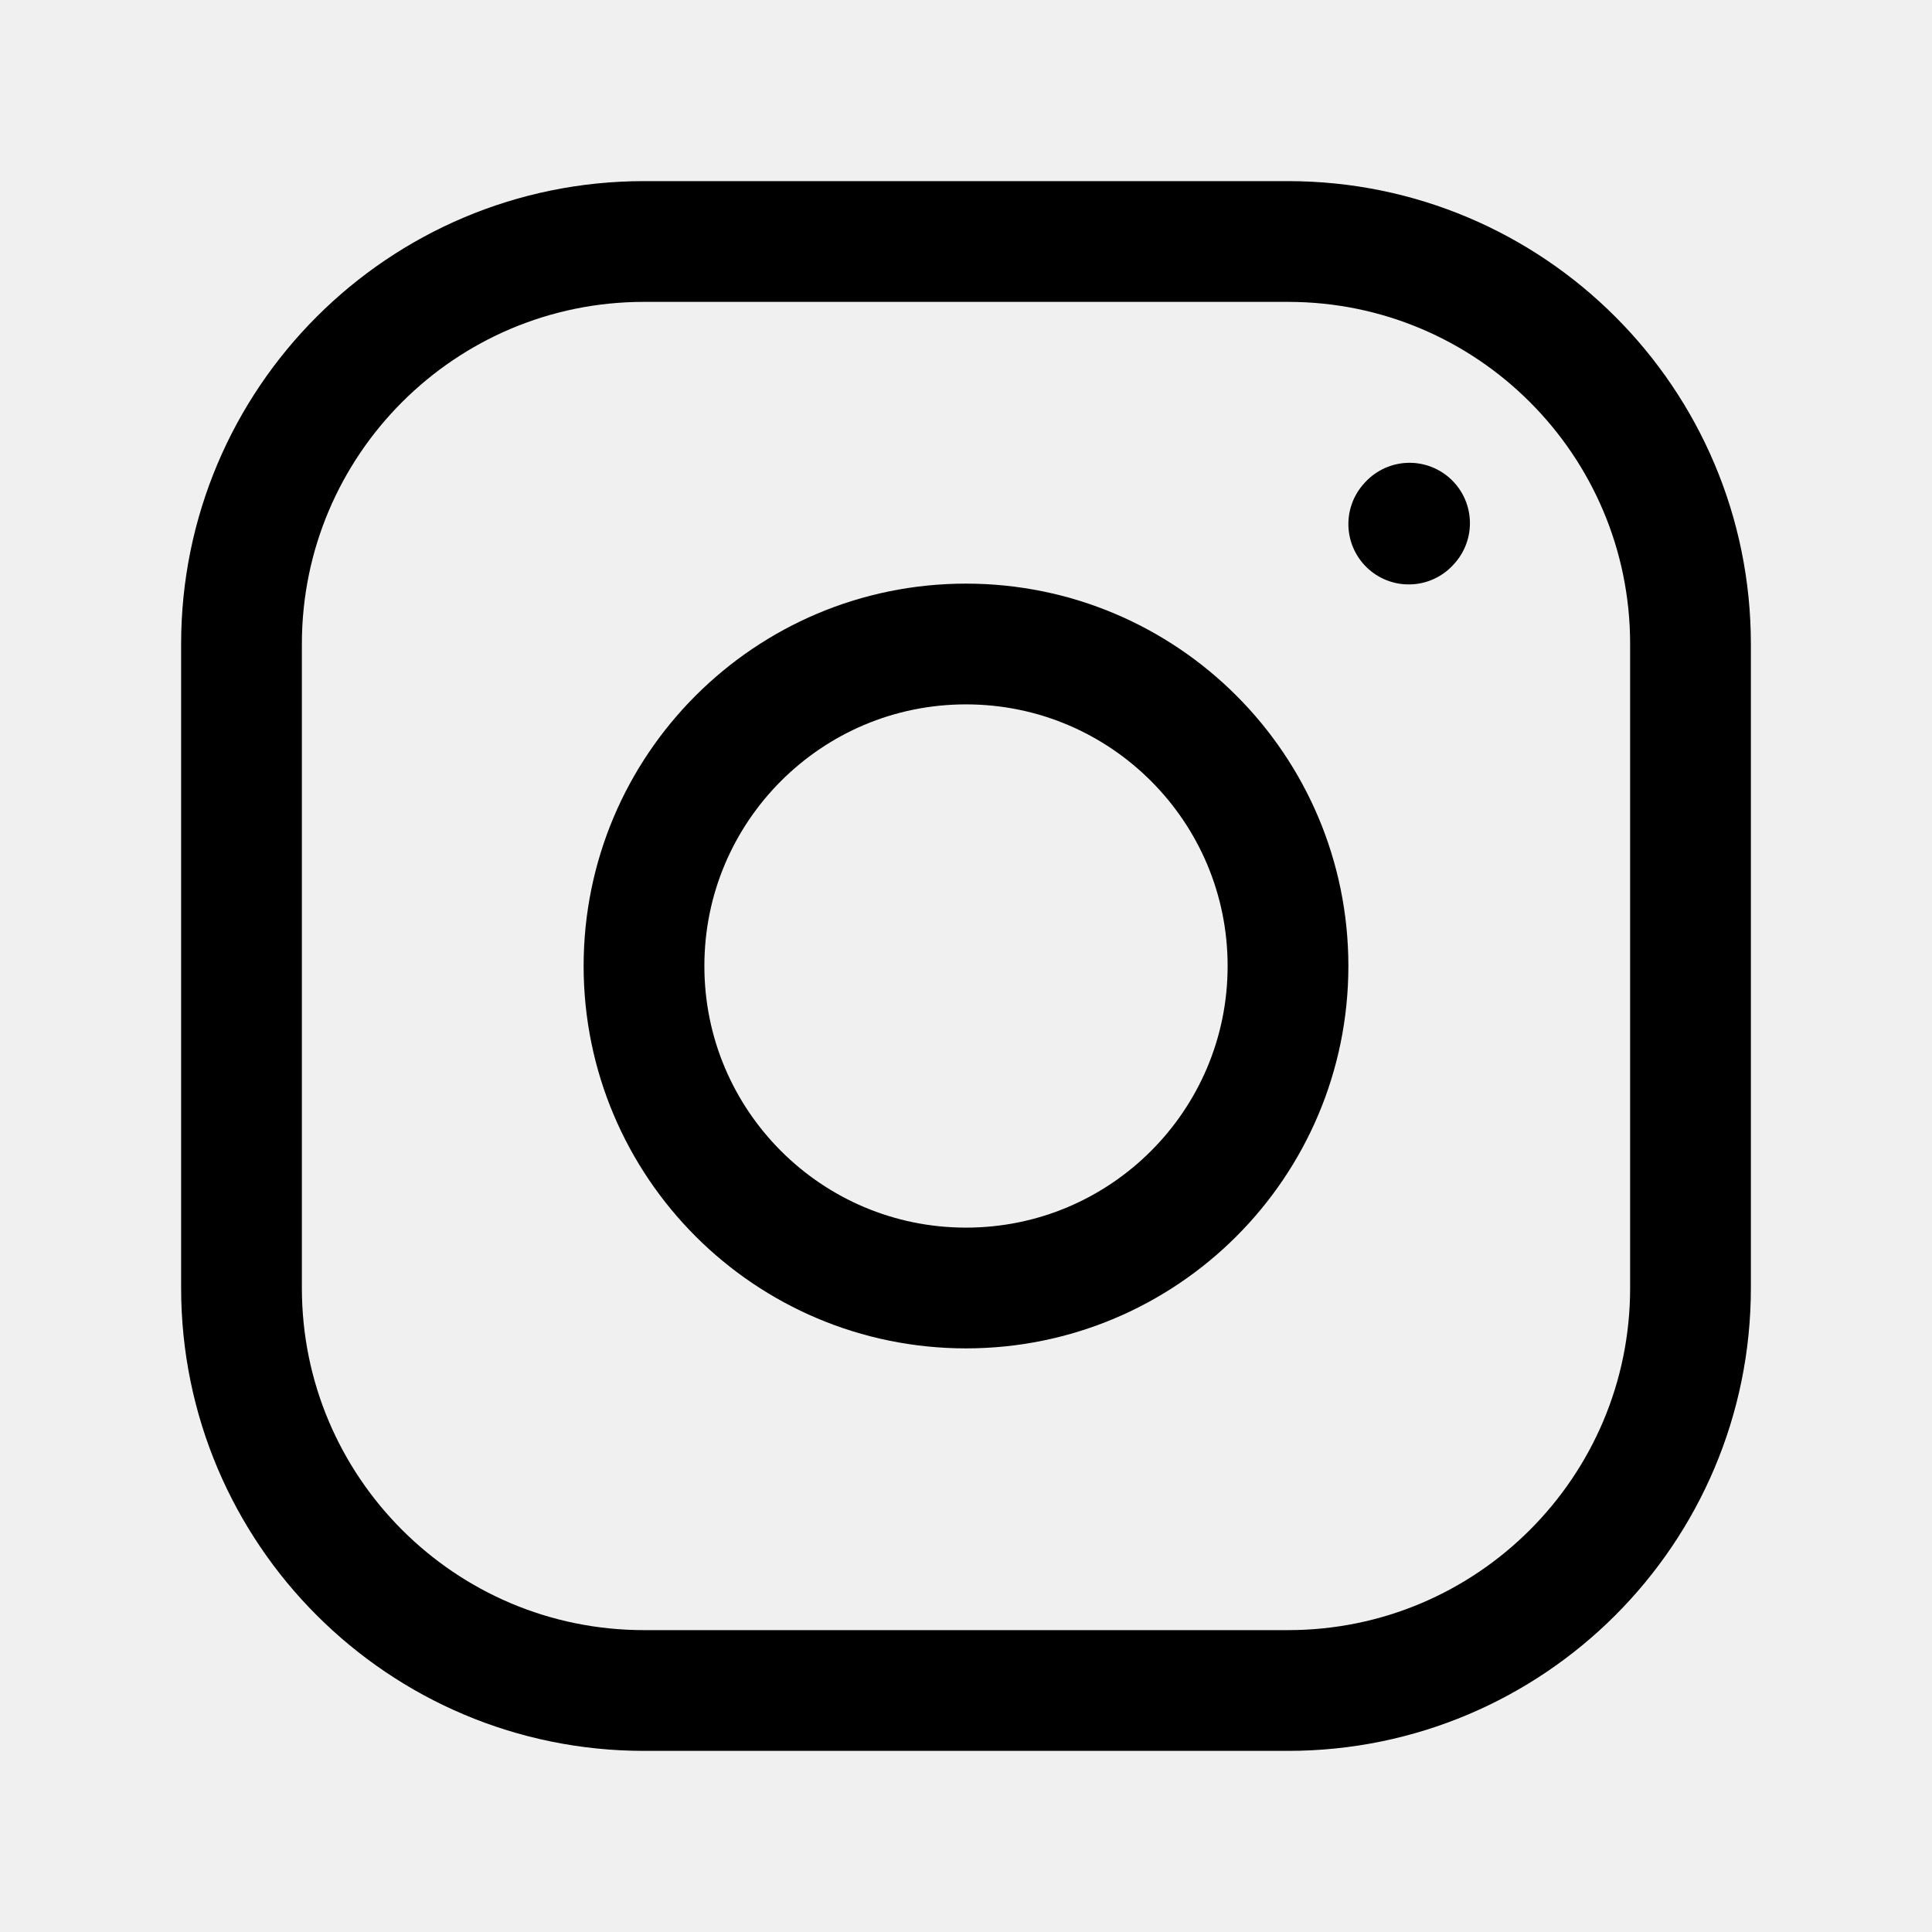
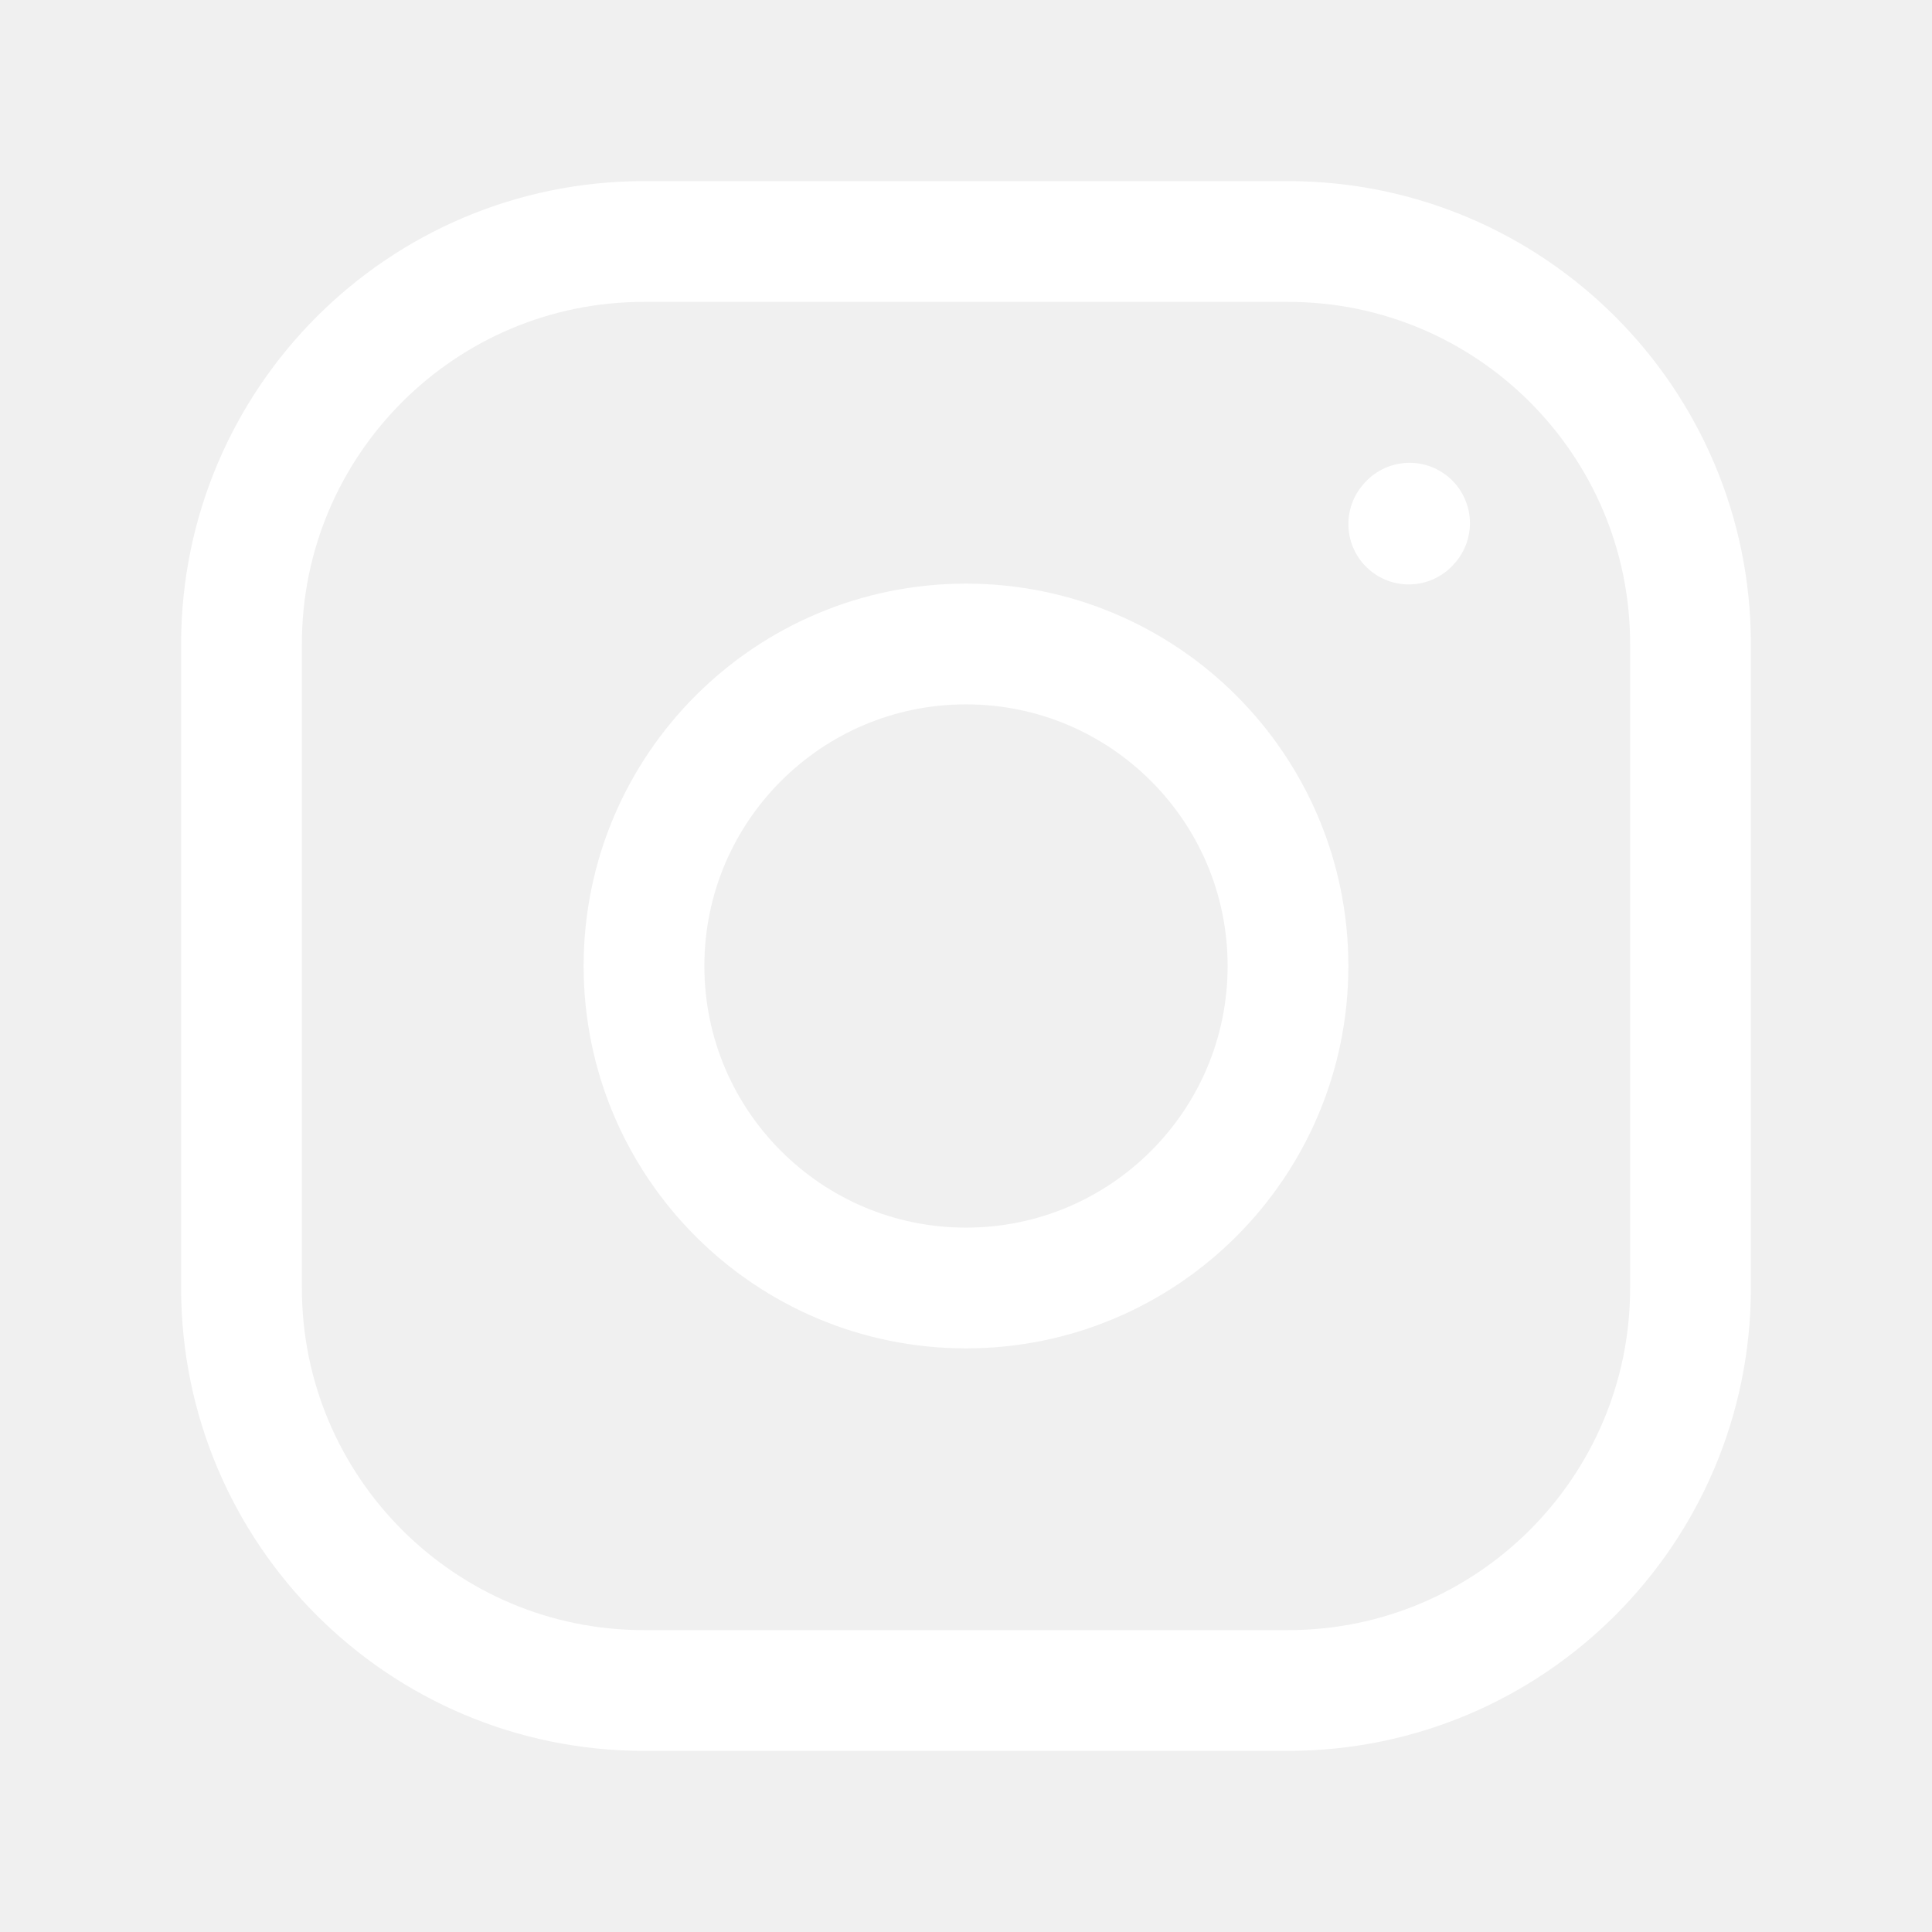
<svg xmlns="http://www.w3.org/2000/svg" width="24px" height="24px" viewBox="0 0 24 24" fill="none">
-   <path d="M12 16C14.209 16 16 14.209 16 12C16 9.791 14.209 8 12 8C9.791 8 8 9.791 8 12C8 14.209 9.791 16 12 16Z" stroke="currentColor" stroke-width="1.5" stroke-linecap="round" stroke-linejoin="round" />
-   <path d="M3 16V8C3 5.239 5.239 3 8 3H16C18.761 3 21 5.239 21 8V16C21 18.761 18.761 21 16 21H8C5.239 21 3 18.761 3 16Z" stroke="currentColor" stroke-width="1.5" />
-   <path d="M17.5 6.51L17.51 6.499" stroke="currentColor" stroke-width="1.5" stroke-linecap="round" stroke-linejoin="round" />
+   <path d="M12 16C14.209 16 16 14.209 16 12C16 9.791 14.209 8 12 8C9.791 8 8 9.791 8 12C8 14.209 9.791 16 12 16Z" stroke="#fff" stroke-width="1.5" stroke-linecap="round" stroke-linejoin="round" />
+   <path d="M3 16V8C3 5.239 5.239 3 8 3H16C18.761 3 21 5.239 21 8V16C21 18.761 18.761 21 16 21H8C5.239 21 3 18.761 3 16Z" stroke="#fff" stroke-width="1.5" />
+   <path d="M17.5 6.51L17.51 6.499" stroke="#fff" stroke-width="1.5" stroke-linecap="round" stroke-linejoin="round" />
</svg>
